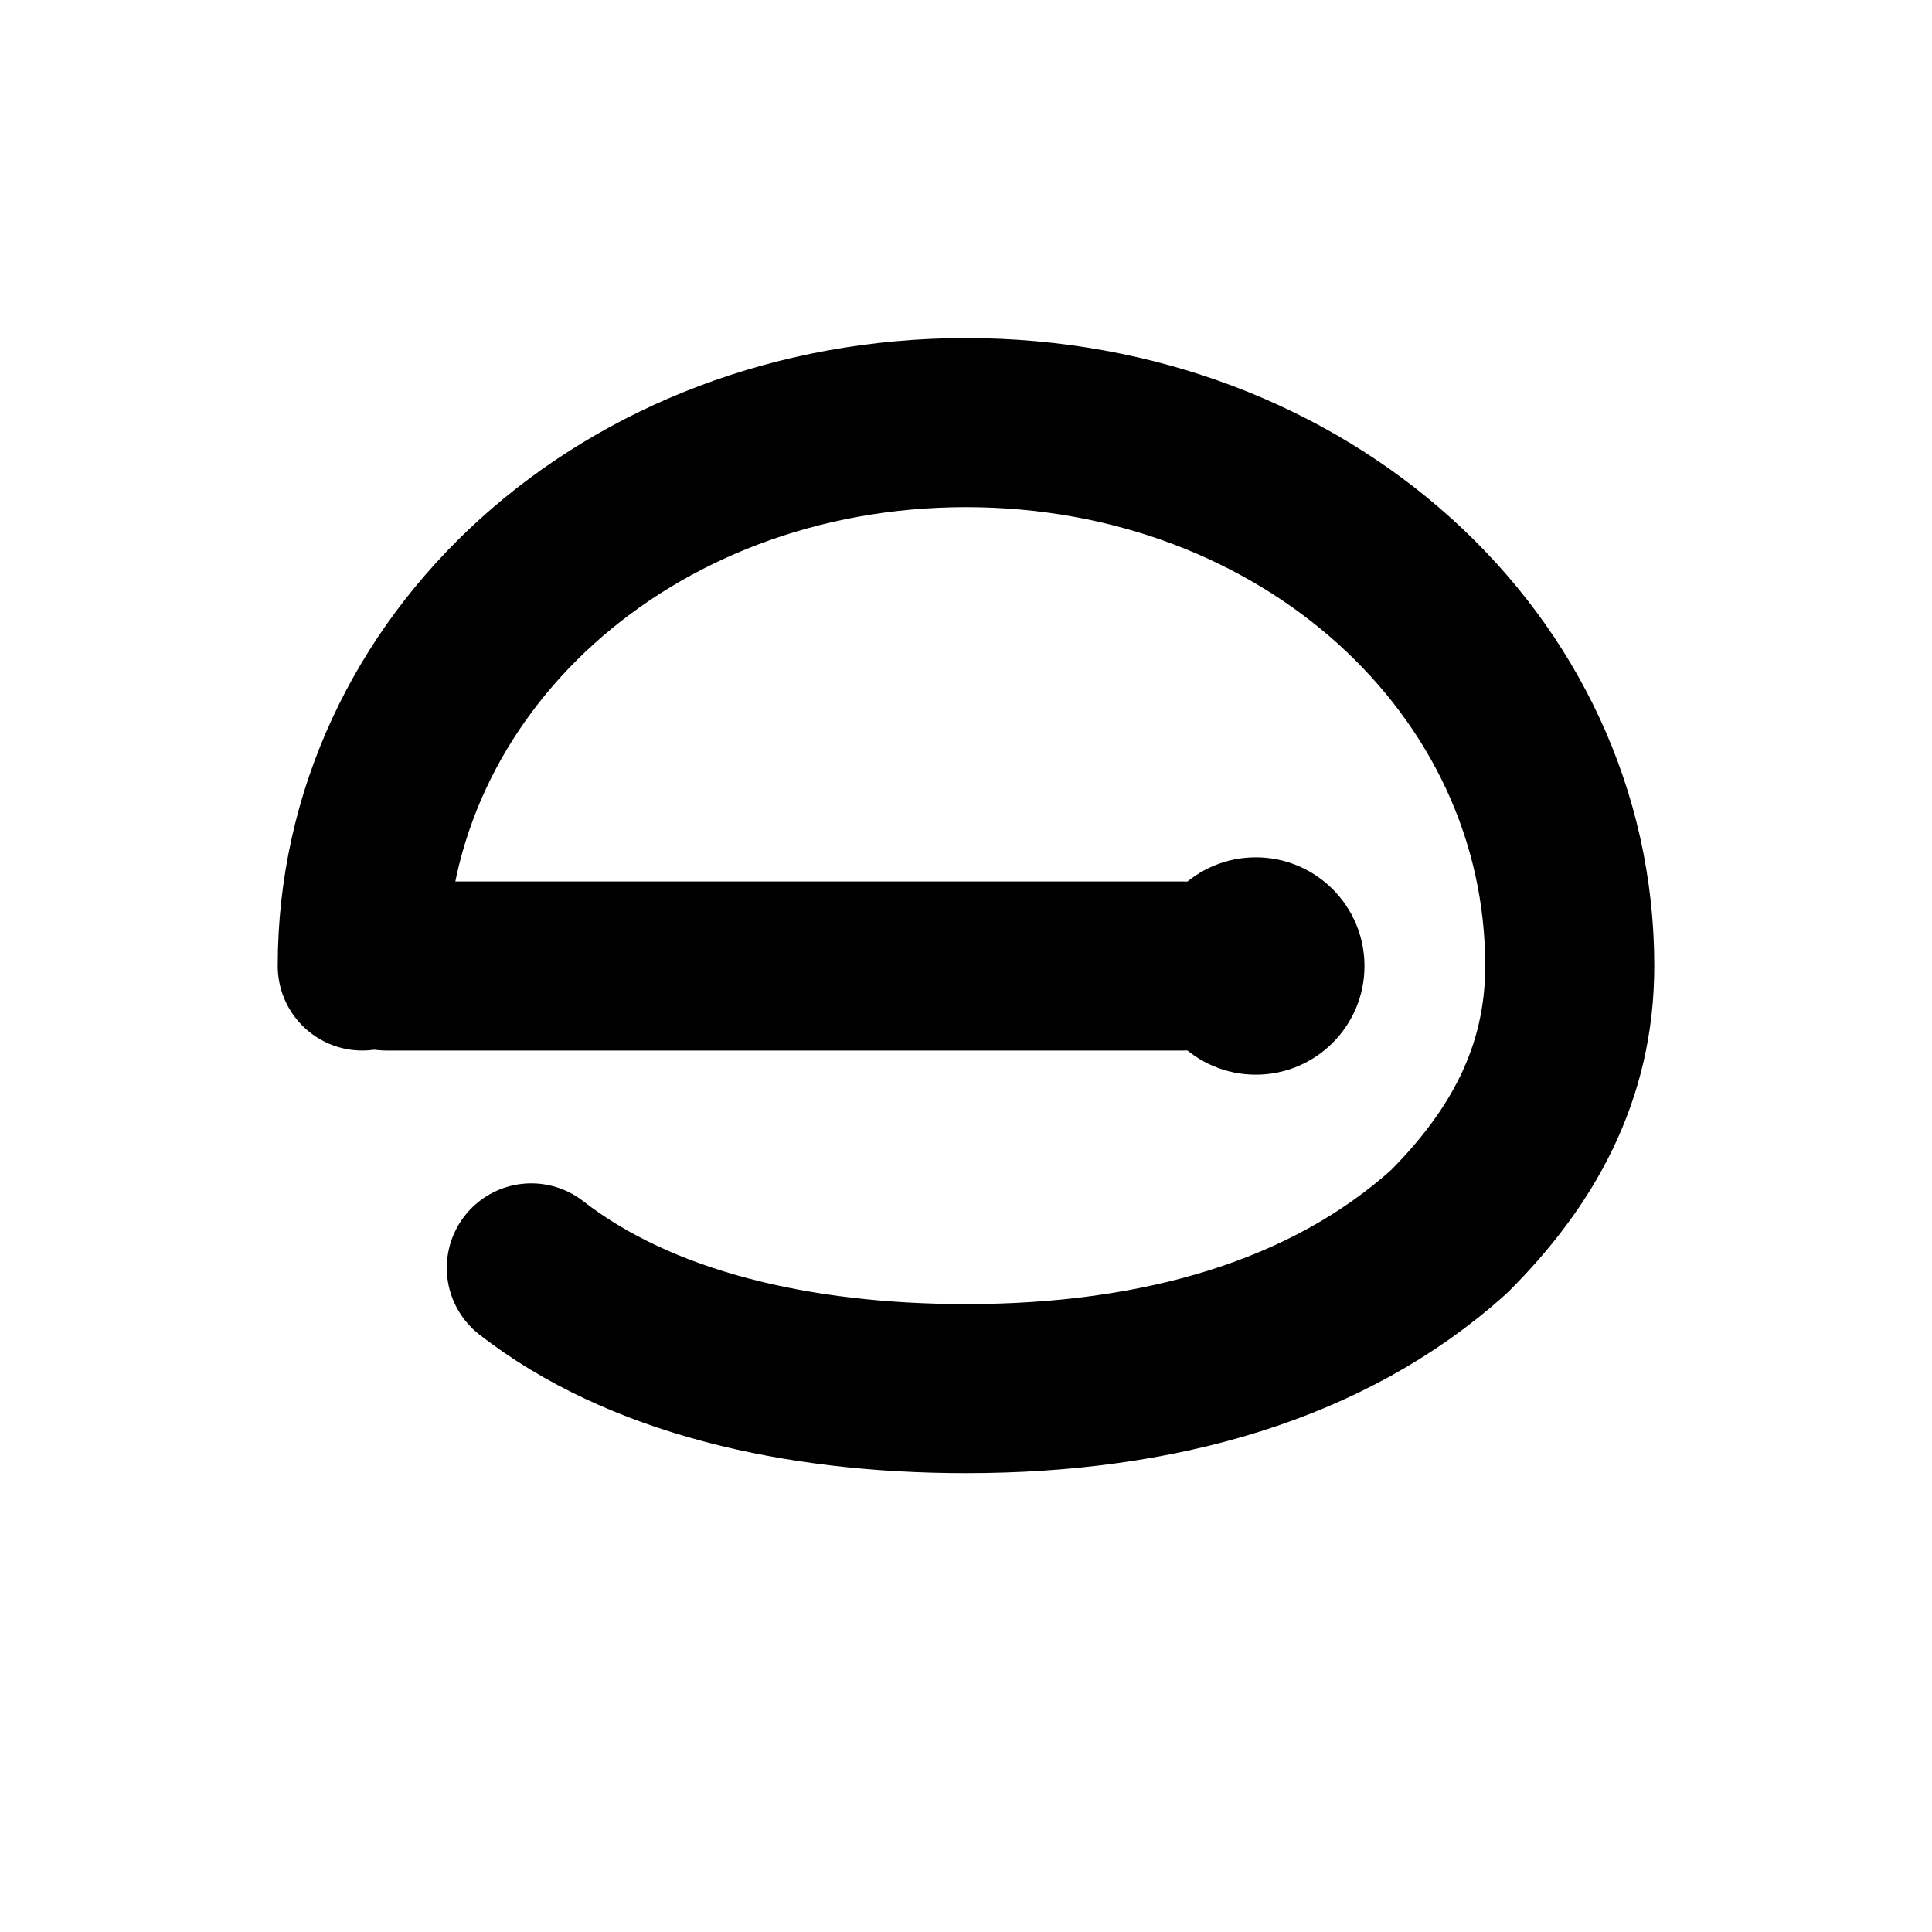
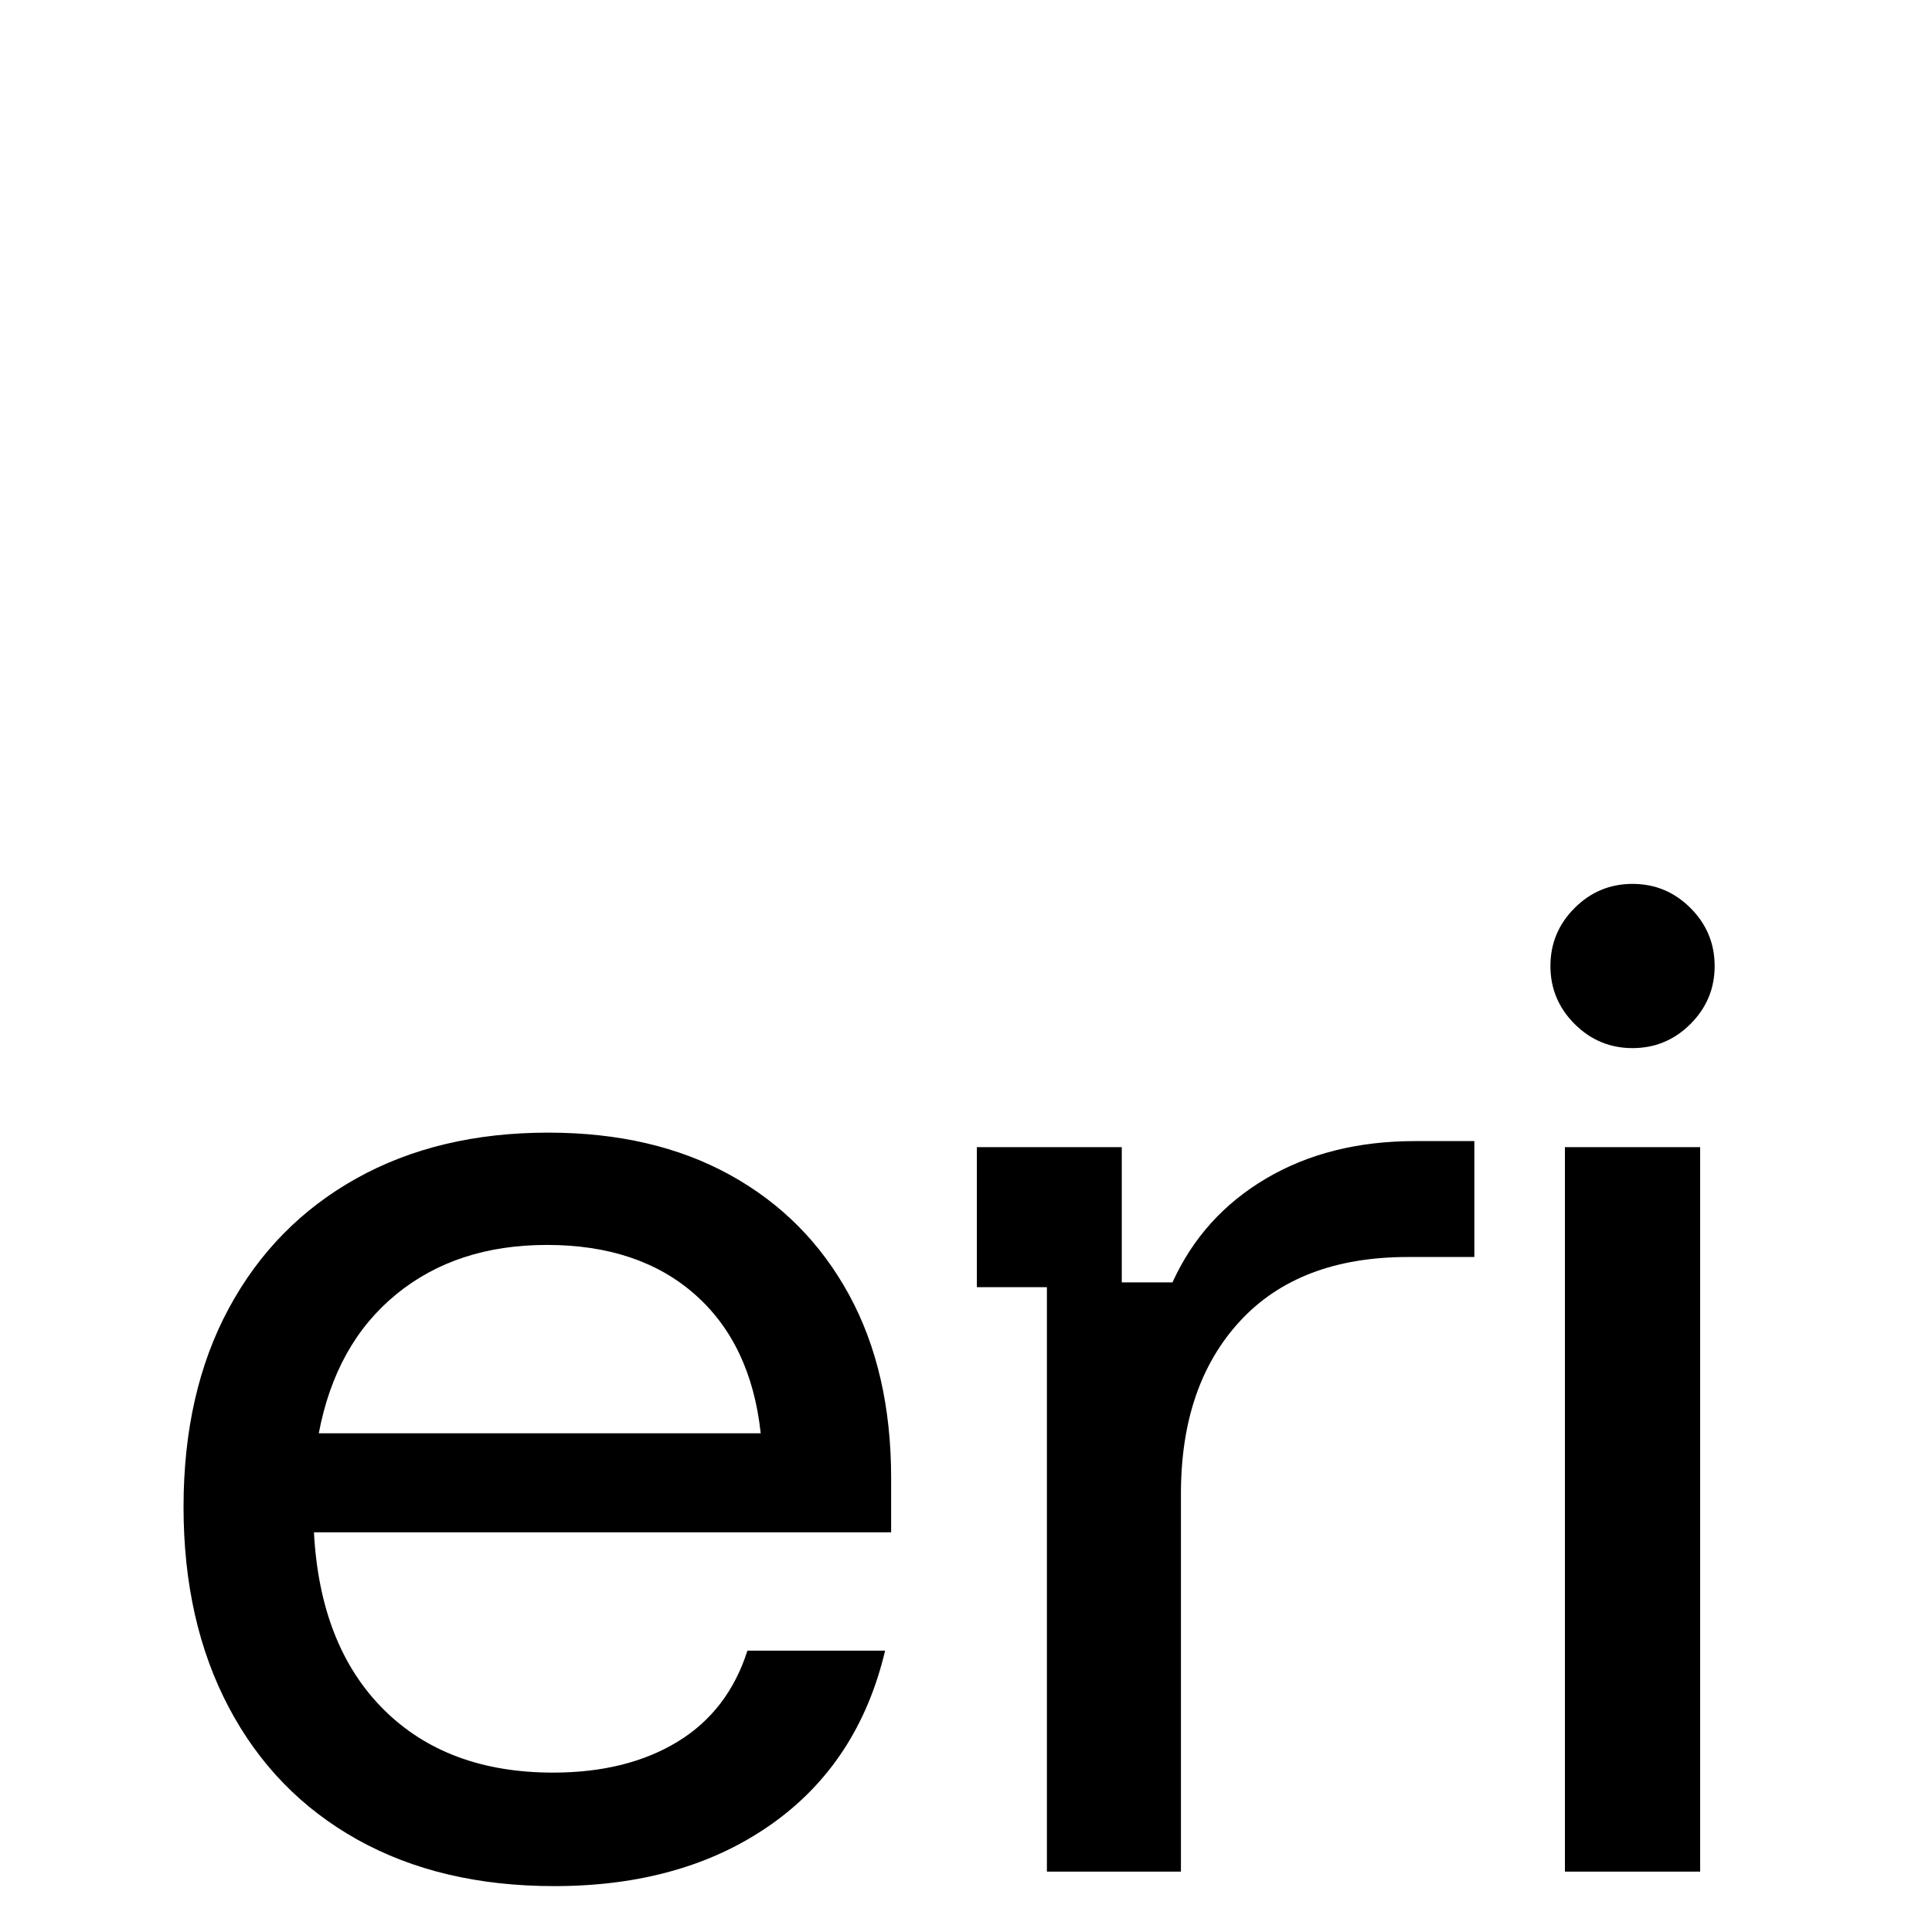
- <svg xmlns="http://www.w3.org/2000/svg" viewBox="0 0 16 16" fill="none" stroke="currentColor" stroke-width="1.4" stroke-linecap="round" stroke-linejoin="round">
-   <path d="M3 8c0-2.5 2.2-4.5 5-4.5s5 2 5 4.5c0 .9-.4 1.6-1 2.2-1 .9-2.4 1.3-4 1.3-1.4 0-2.7-.3-3.6-1" />
-   <path d="M3.2 8h6.6" />
-   <circle cx="10.4" cy="8" r="0.9" fill="currentColor" stroke="none" />
+ <svg xmlns="http://www.w3.org/2000/svg" viewBox="0 0 16 16" fill="currentColor">
+   <g transform="translate(1.050,15.500) scale(0.01,-0.01)">
+     <path d="M354 -12Q260 -12 191.0 26.5Q122 65 84.5 136.0Q47 207 47 302Q47 397 84.5 466.5Q122 536 190.0 574.0Q258 612 349 612Q436 612 499.5 577.0Q563 542 598.0 478.0Q633 414 633 326V281H155Q160 187 212.5 134.5Q265 82 353 82Q414 82 456.0 107.5Q498 133 514 183H628Q606 90 533.5 39.0Q461 -12 354 -12ZM159 363H525Q517 437 470.5 478.0Q424 519 348 519Q273 519 223.0 478.0Q173 437 159 363Z" transform="translate(0.00,0)" />
+     <path d="M118 0V484H60V600H180V488H222Q247 543 299.5 574.0Q352 605 423 605H472V509H417Q327 509 278.0 456.0Q229 403 229 313V0Z" transform="translate(644.00,0)" />
+     <path d="M87 0V600H199V0ZM143 682Q115 682 95.0 702.0Q75 722 75 750Q75 778 95.0 798.0Q115 818 143 818Q171 818 191.0 798.0Q211 778 211 750Q211 722 191.0 702.0Q171 682 143 682Z" transform="translate(1104.00,0)" />
+   </g>
</svg>
